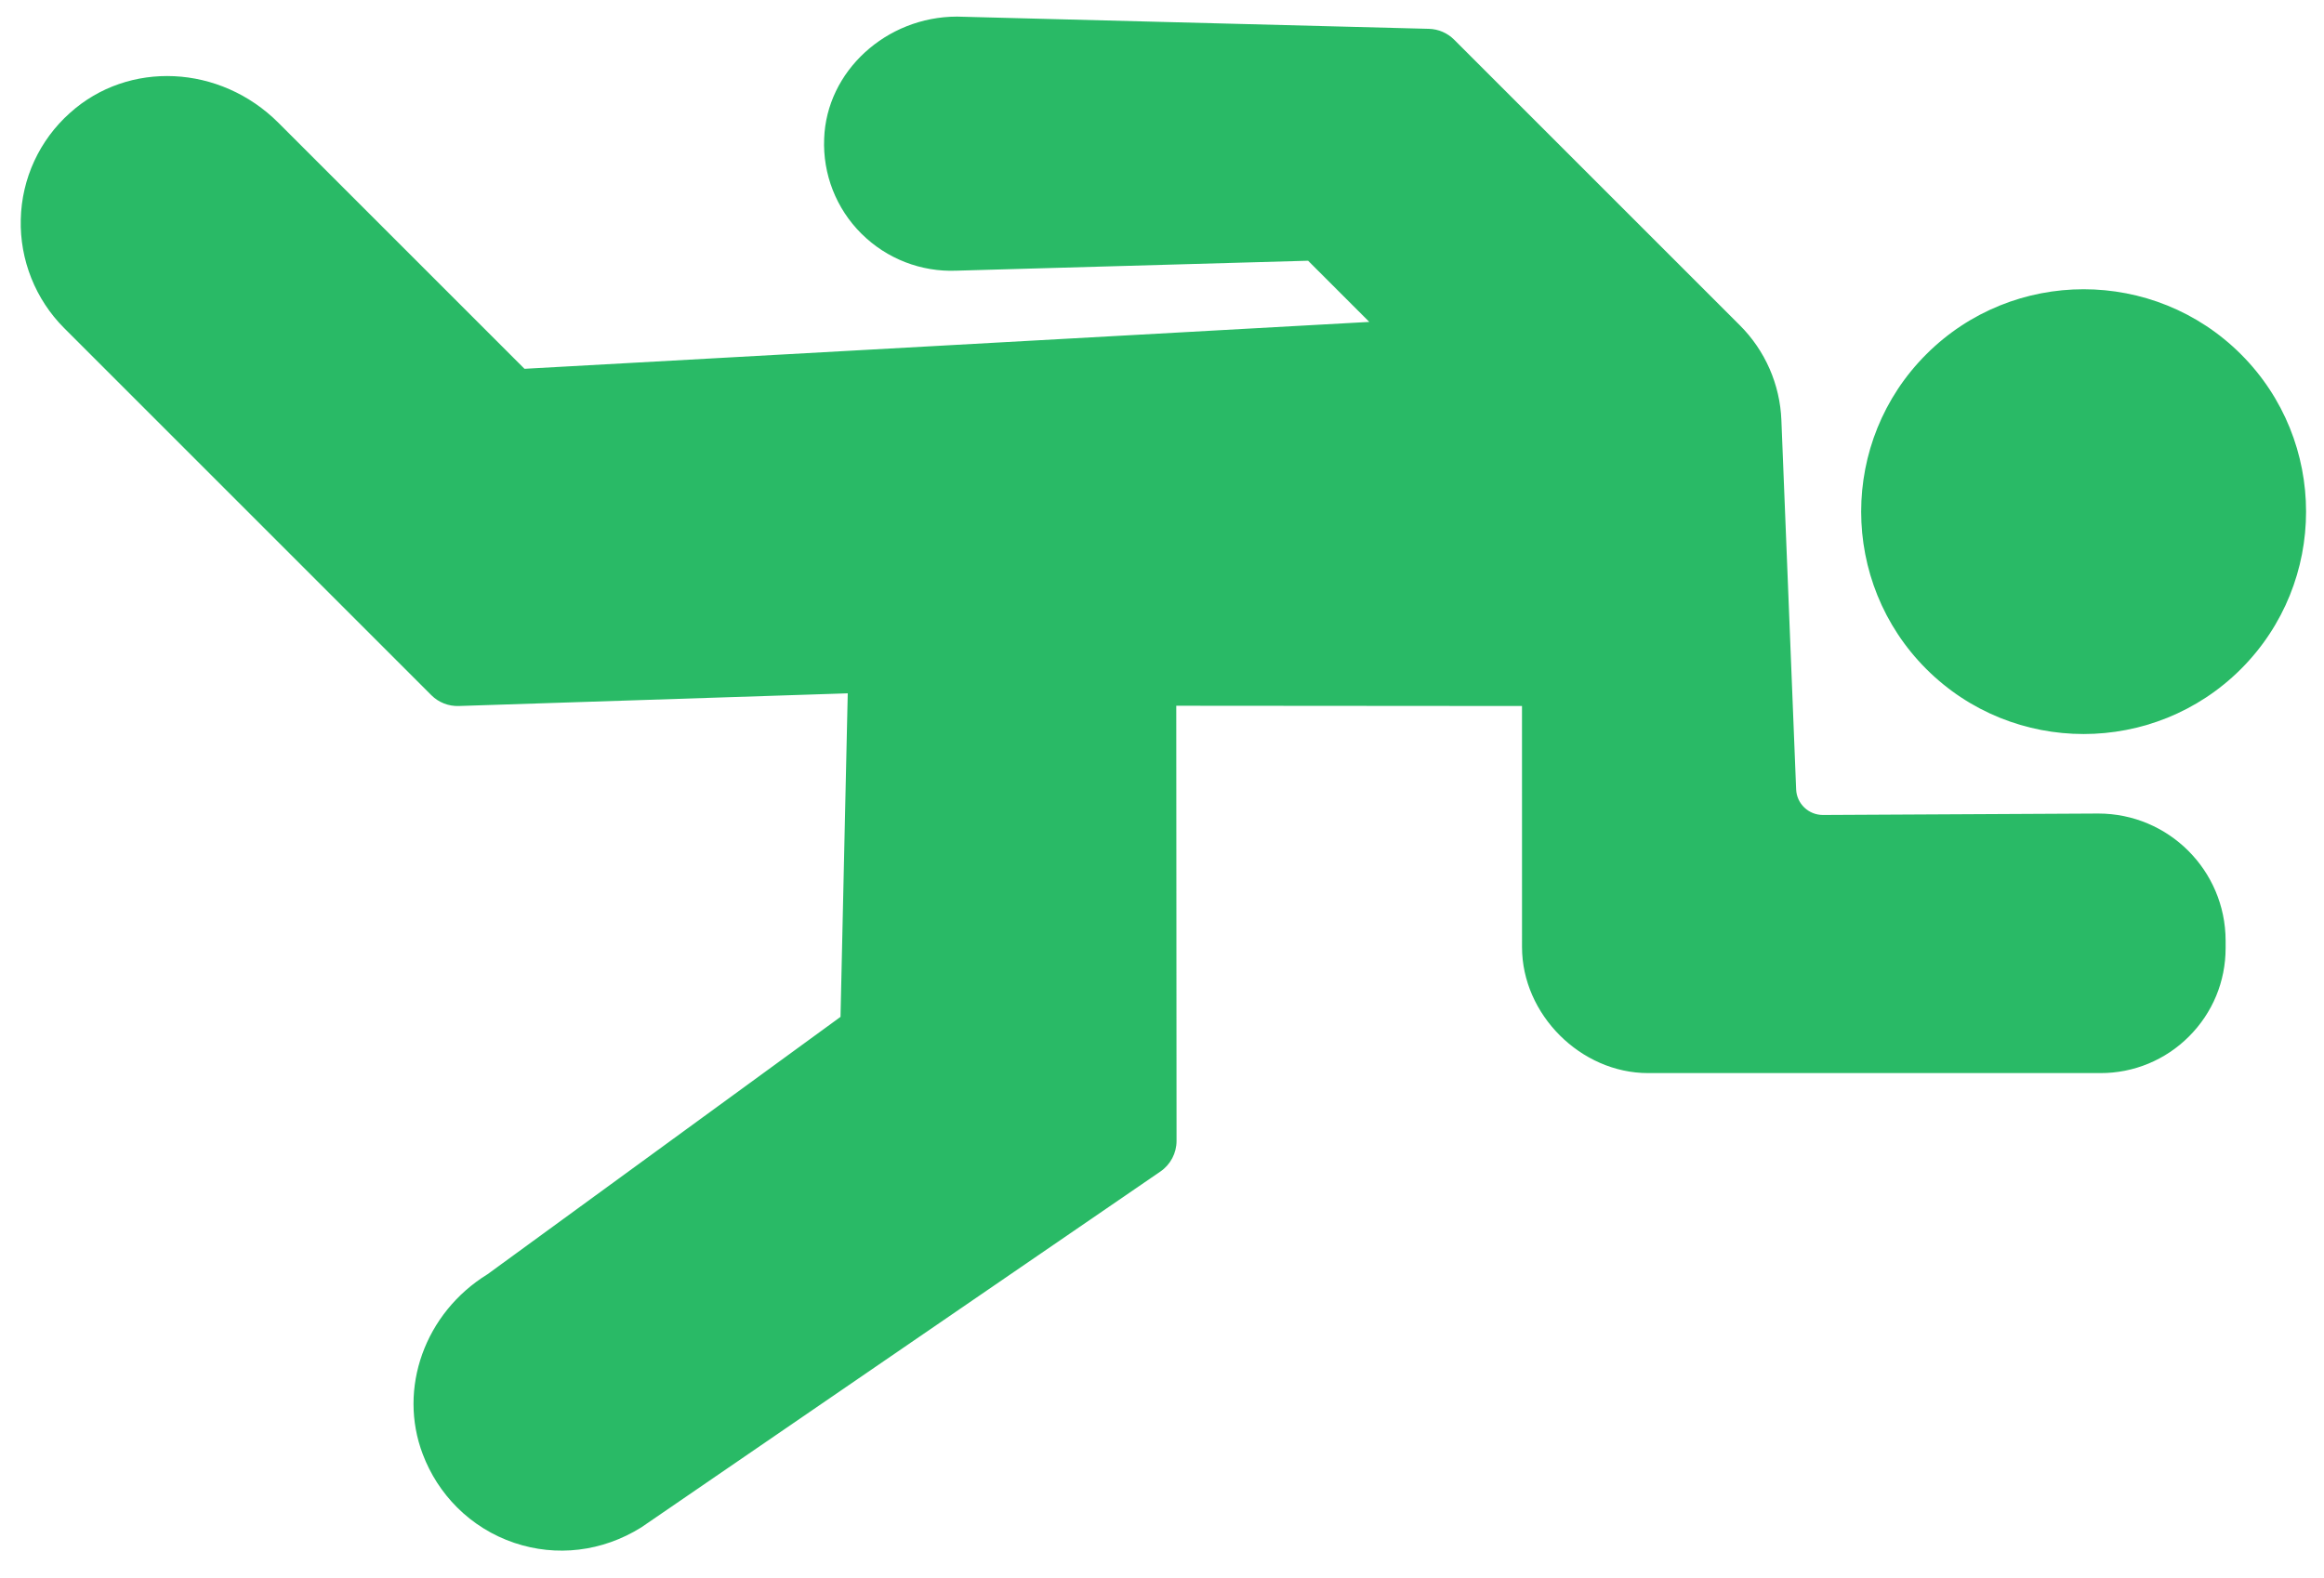
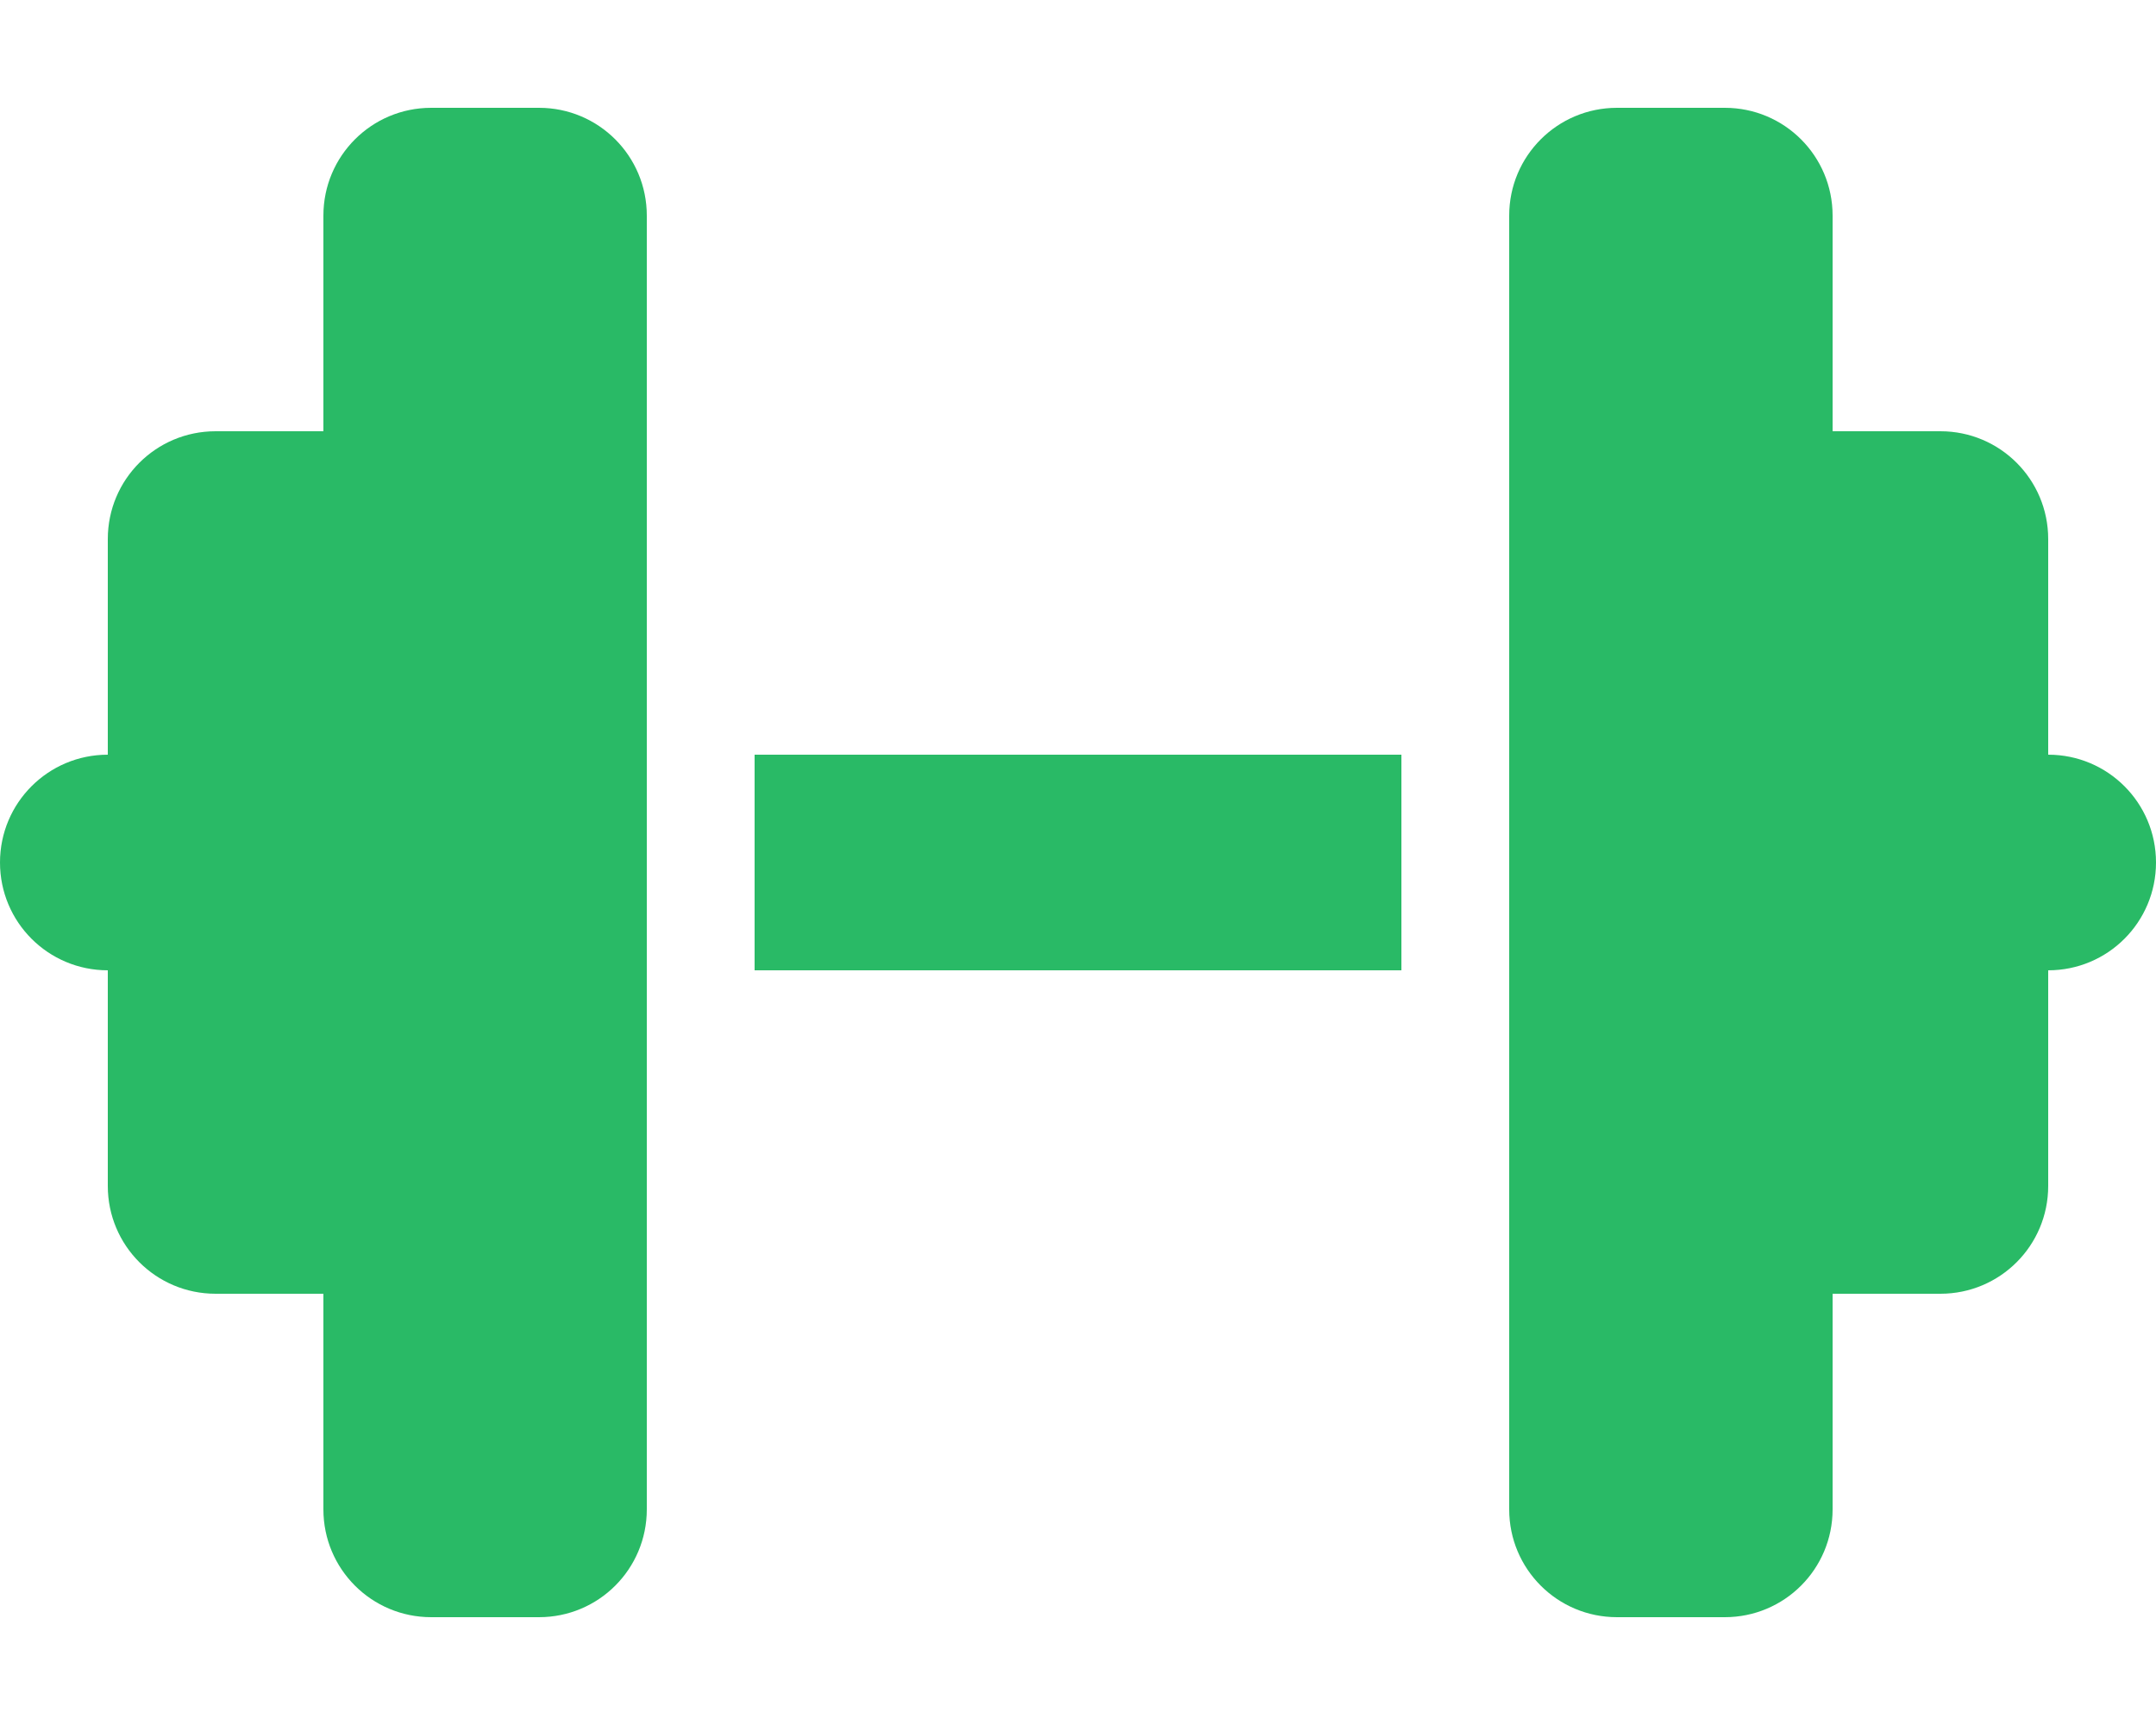
- <svg xmlns="http://www.w3.org/2000/svg" width="81" height="55">
-   <path d="m33.357.579 16.447.426c.33.009.645.144.88.38l9.953 9.953a4.946 4.946 0 0 1 1.451 3.311l.514 12.87c.02.503.433.895.937.894l9.595-.05a4.438 4.438 0 0 1 4.437 4.43v.26c0 1.164-.453 2.259-1.277 3.082a4.334 4.334 0 0 1-3.083 1.277h-15.77c-2.347 0-4.393-2.045-4.393-4.393l-.001-8.405-12.05-.009.01 15.17c.001.426-.21.826-.56 1.067l-18.098 12.41c-1.363.849-2.958 1.033-4.426.537a5.147 5.147 0 0 1-1.994-1.237 5.247 5.247 0 0 1-1.193-1.85c-.875-2.293.074-4.934 2.256-6.277l12.303-8.973.252-11.28-13.556.442a1.291 1.291 0 0 1-.957-.377L2.237 11.439c-1-.999-1.55-2.38-1.513-3.792a5.124 5.124 0 0 1 1.714-3.71c2.042-1.84 5.234-1.688 7.267.345l8.576 8.576 29.444-1.635-2.133-2.133-12.263.347a4.434 4.434 0 0 1-3.294-1.28l-.016-.015a4.409 4.409 0 0 1-1.294-3.307c.08-2.347 2.16-4.255 4.632-4.256Zm33.78 11.774c3.025-3.025 7.945-3.025 10.97 0 3.024 3.025 3.024 7.944 0 10.97-3.025 3.024-7.945 3.024-10.97 0-3.024-3.026-3.025-7.945 0-10.97Z" fill="#29BA66" fill-rule="nonzero" />
+ <svg xmlns="http://www.w3.org/2000/svg" viewBox="0 0 640 512">
+   <path fill="#29ba66" d="M96 64c0-17.7 14.3-32 32-32l32 0c17.7 0 32 14.3 32 32l0 160 0 64 0 160c0 17.7-14.3 32-32 32l-32 0c-17.7 0-32-14.3-32-32l0-64-32 0c-17.7 0-32-14.3-32-32l0-64c-17.7 0-32-14.3-32-32s14.3-32 32-32l0-64c0-17.7 14.3-32 32-32l32 0 0-64zm448 0l0 64 32 0c17.7 0 32 14.3 32 32l0 64c17.7 0 32 14.3 32 32s-14.3 32-32 32l0 64c0 17.7-14.3 32-32 32l-32 0 0 64c0 17.7-14.3 32-32 32l-32 0c-17.7 0-32-14.3-32-32l0-160 0-64 0-160c0-17.7 14.3-32 32-32l32 0c17.7 0 32 14.3 32 32zM416 224l0 64-192 0 0-64 192 0z" />
</svg>
